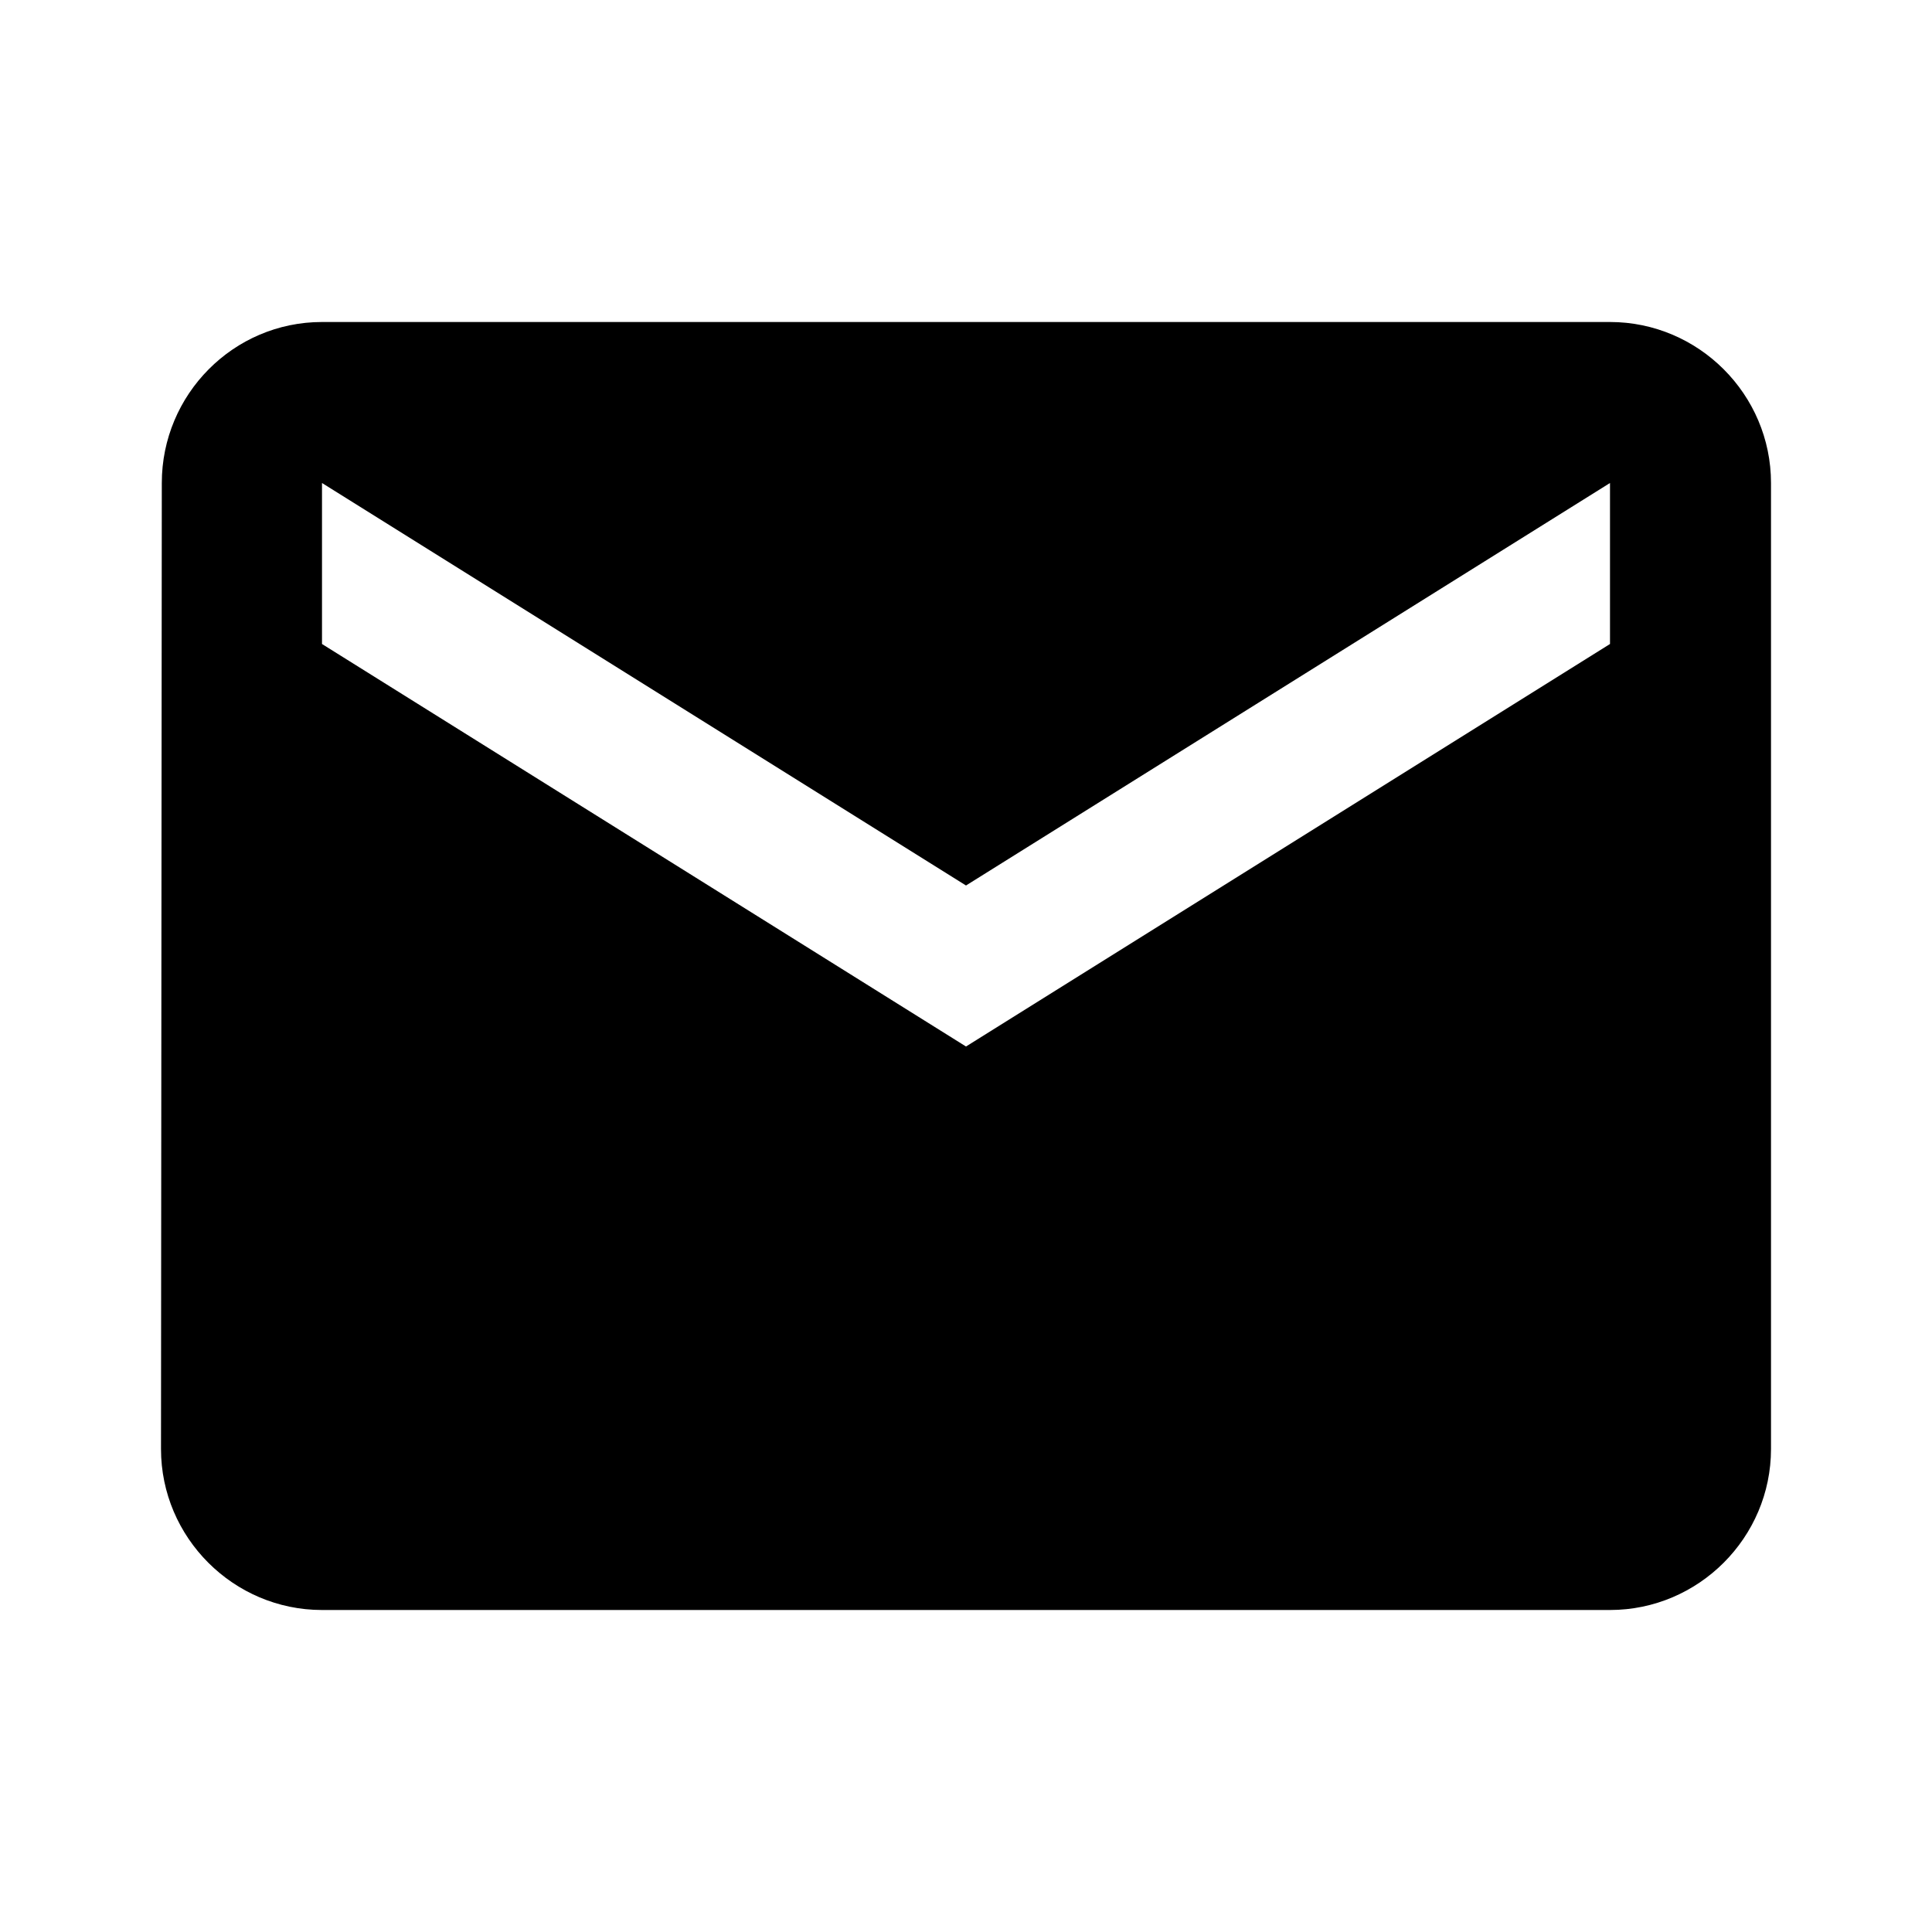
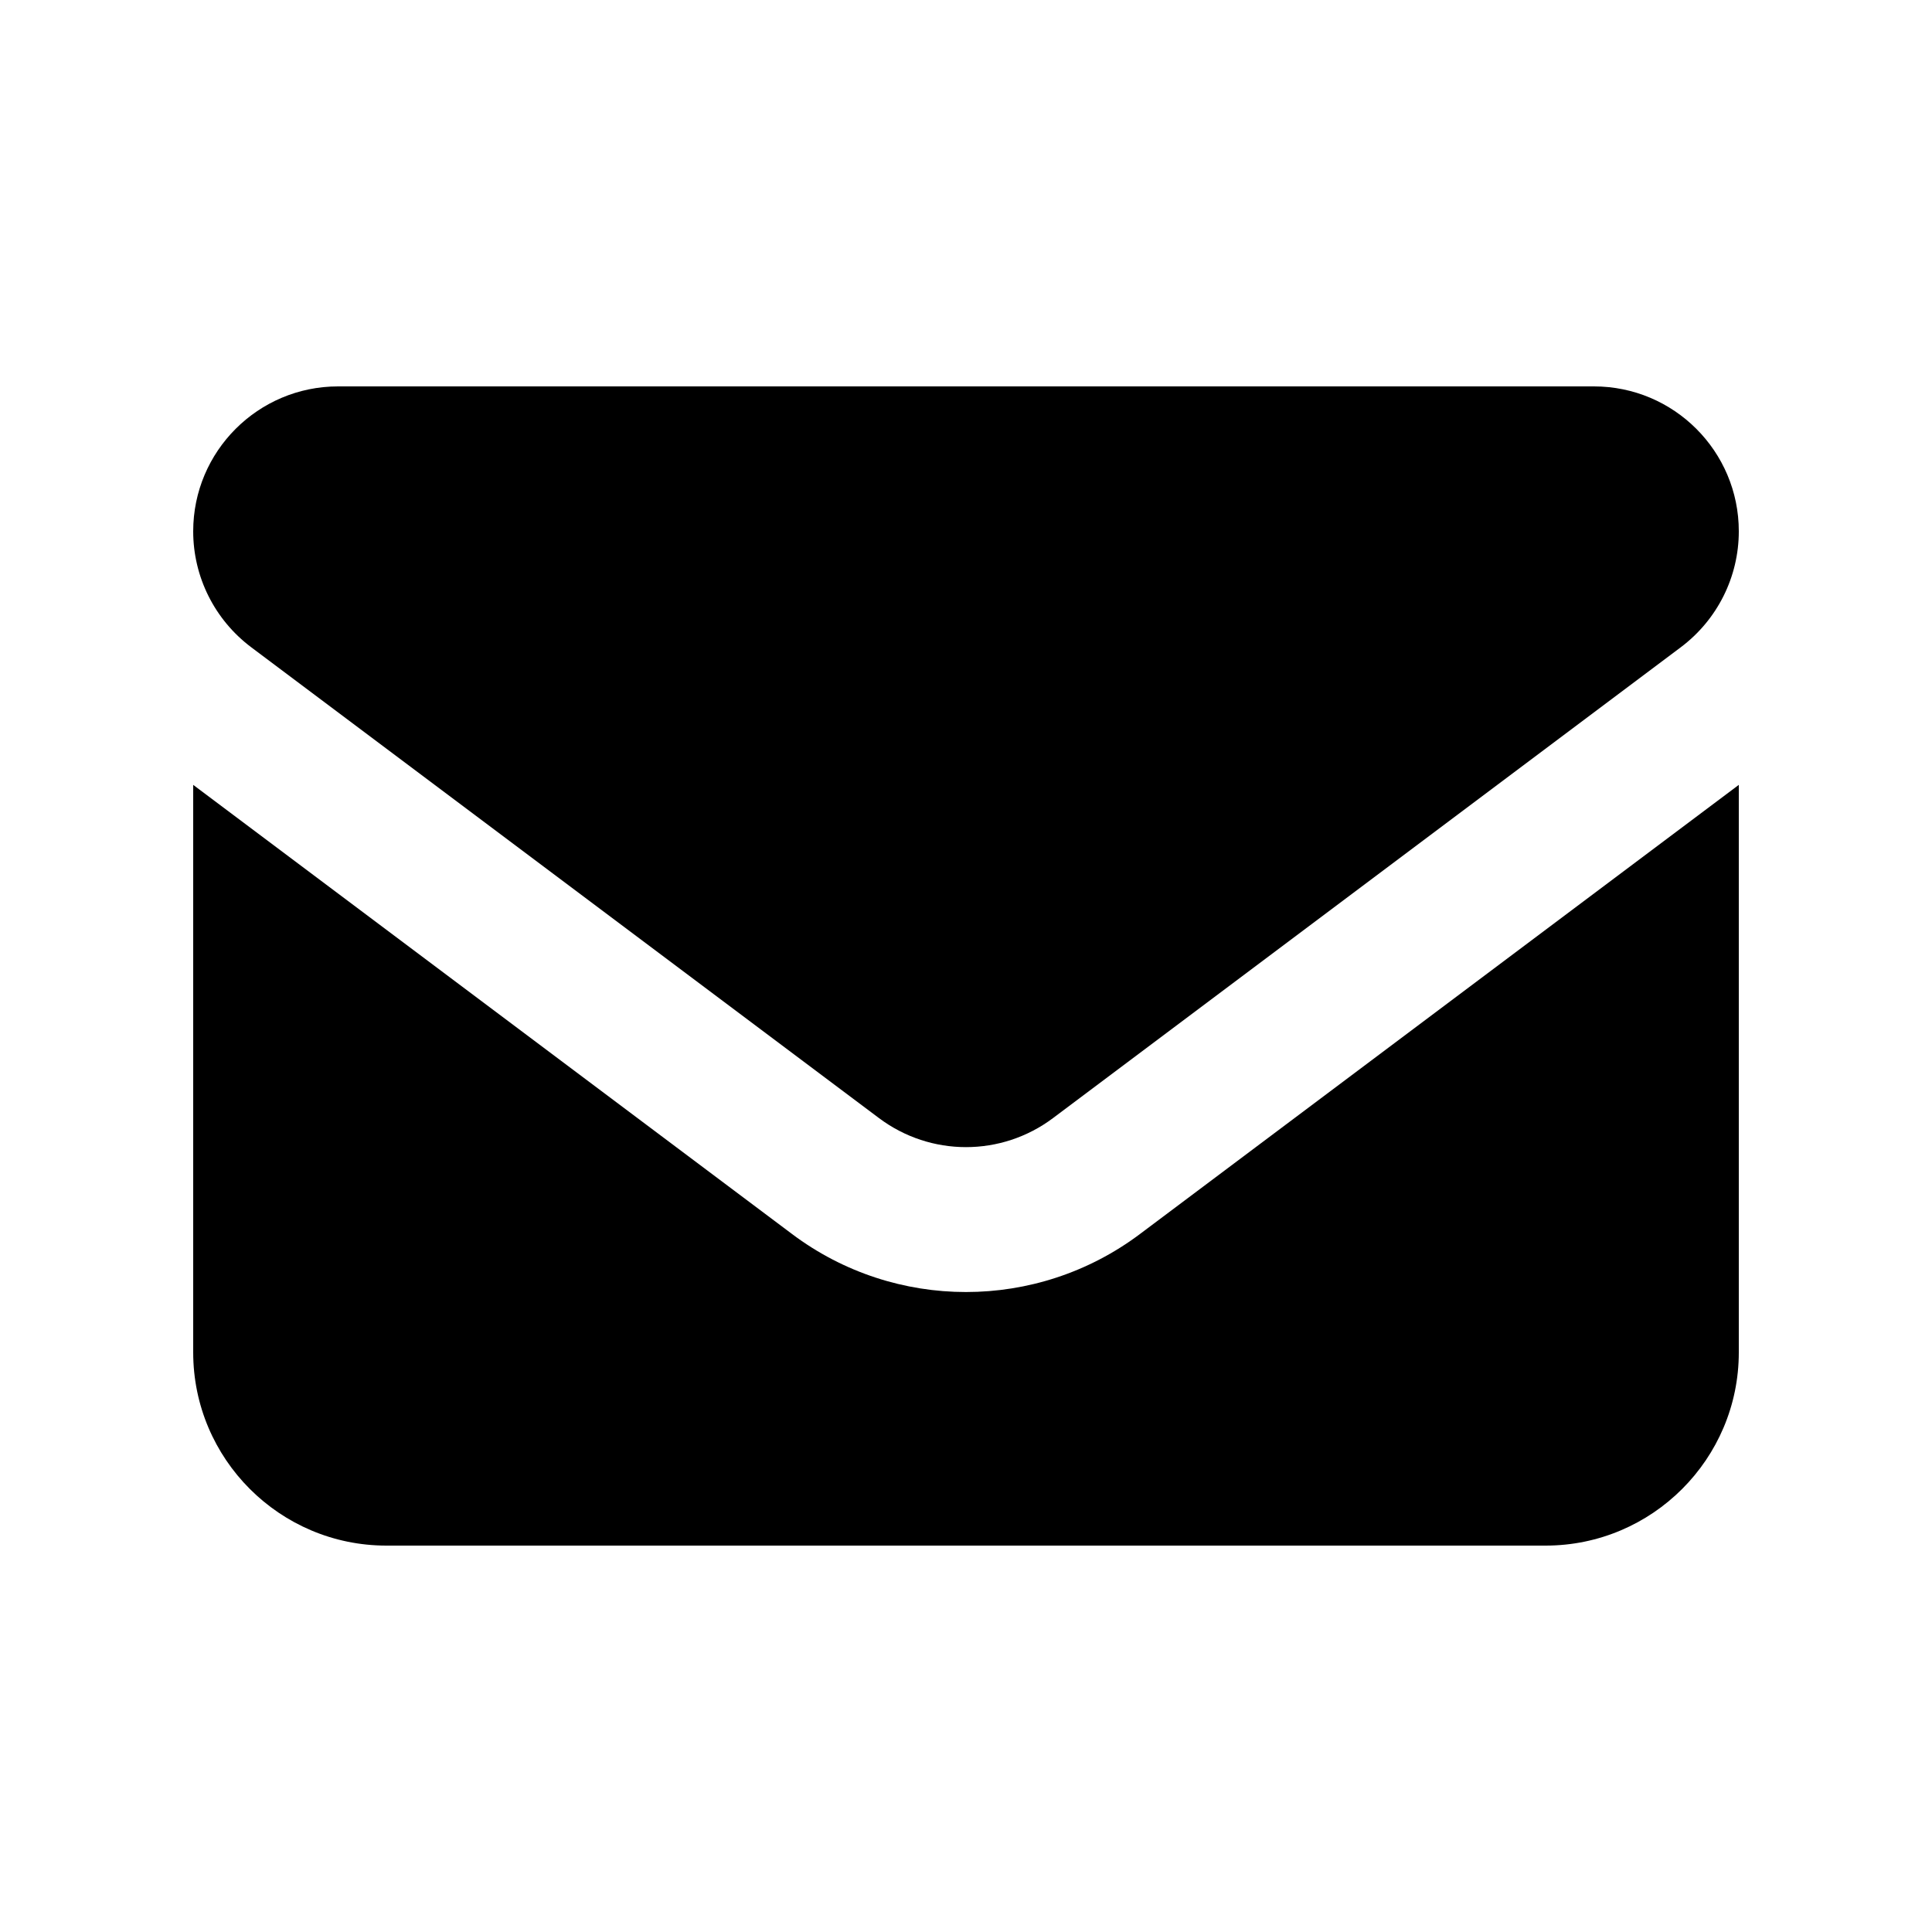
- <svg xmlns="http://www.w3.org/2000/svg" viewBox="0 0 24 24" fill="currentColor">
-   <path d="M20 4H4c-1.1 0-1.99.9-1.99 2L2 18c0 1.1.9 2 2 2h16c1.1 0 2-.9 2-2V6c0-1.1-.9-2-2-2zm0 4l-8 5-8-5V6l8 5 8-5v2z" />
+ <svg xmlns="http://www.w3.org/2000/svg" viewBox="0 0 640 640">
+   <path d="M112 128C85.5 128 64 149.5 64 176C64 191.1 71.1 205.3 83.2 214.4L291.2 370.4C308.3 383.2 331.7 383.2 348.8 370.4L556.8 214.4C568.9 205.3 576 191.1 576 176C576 149.5 554.5 128 528 128L112 128zM64 260L64 448C64 483.3 92.7 512 128 512L512 512C547.3 512 576 483.3 576 448L576 260L377.6 408.8C343.5 434.4 296.5 434.4 262.4 408.8L64 260z" />
</svg>
